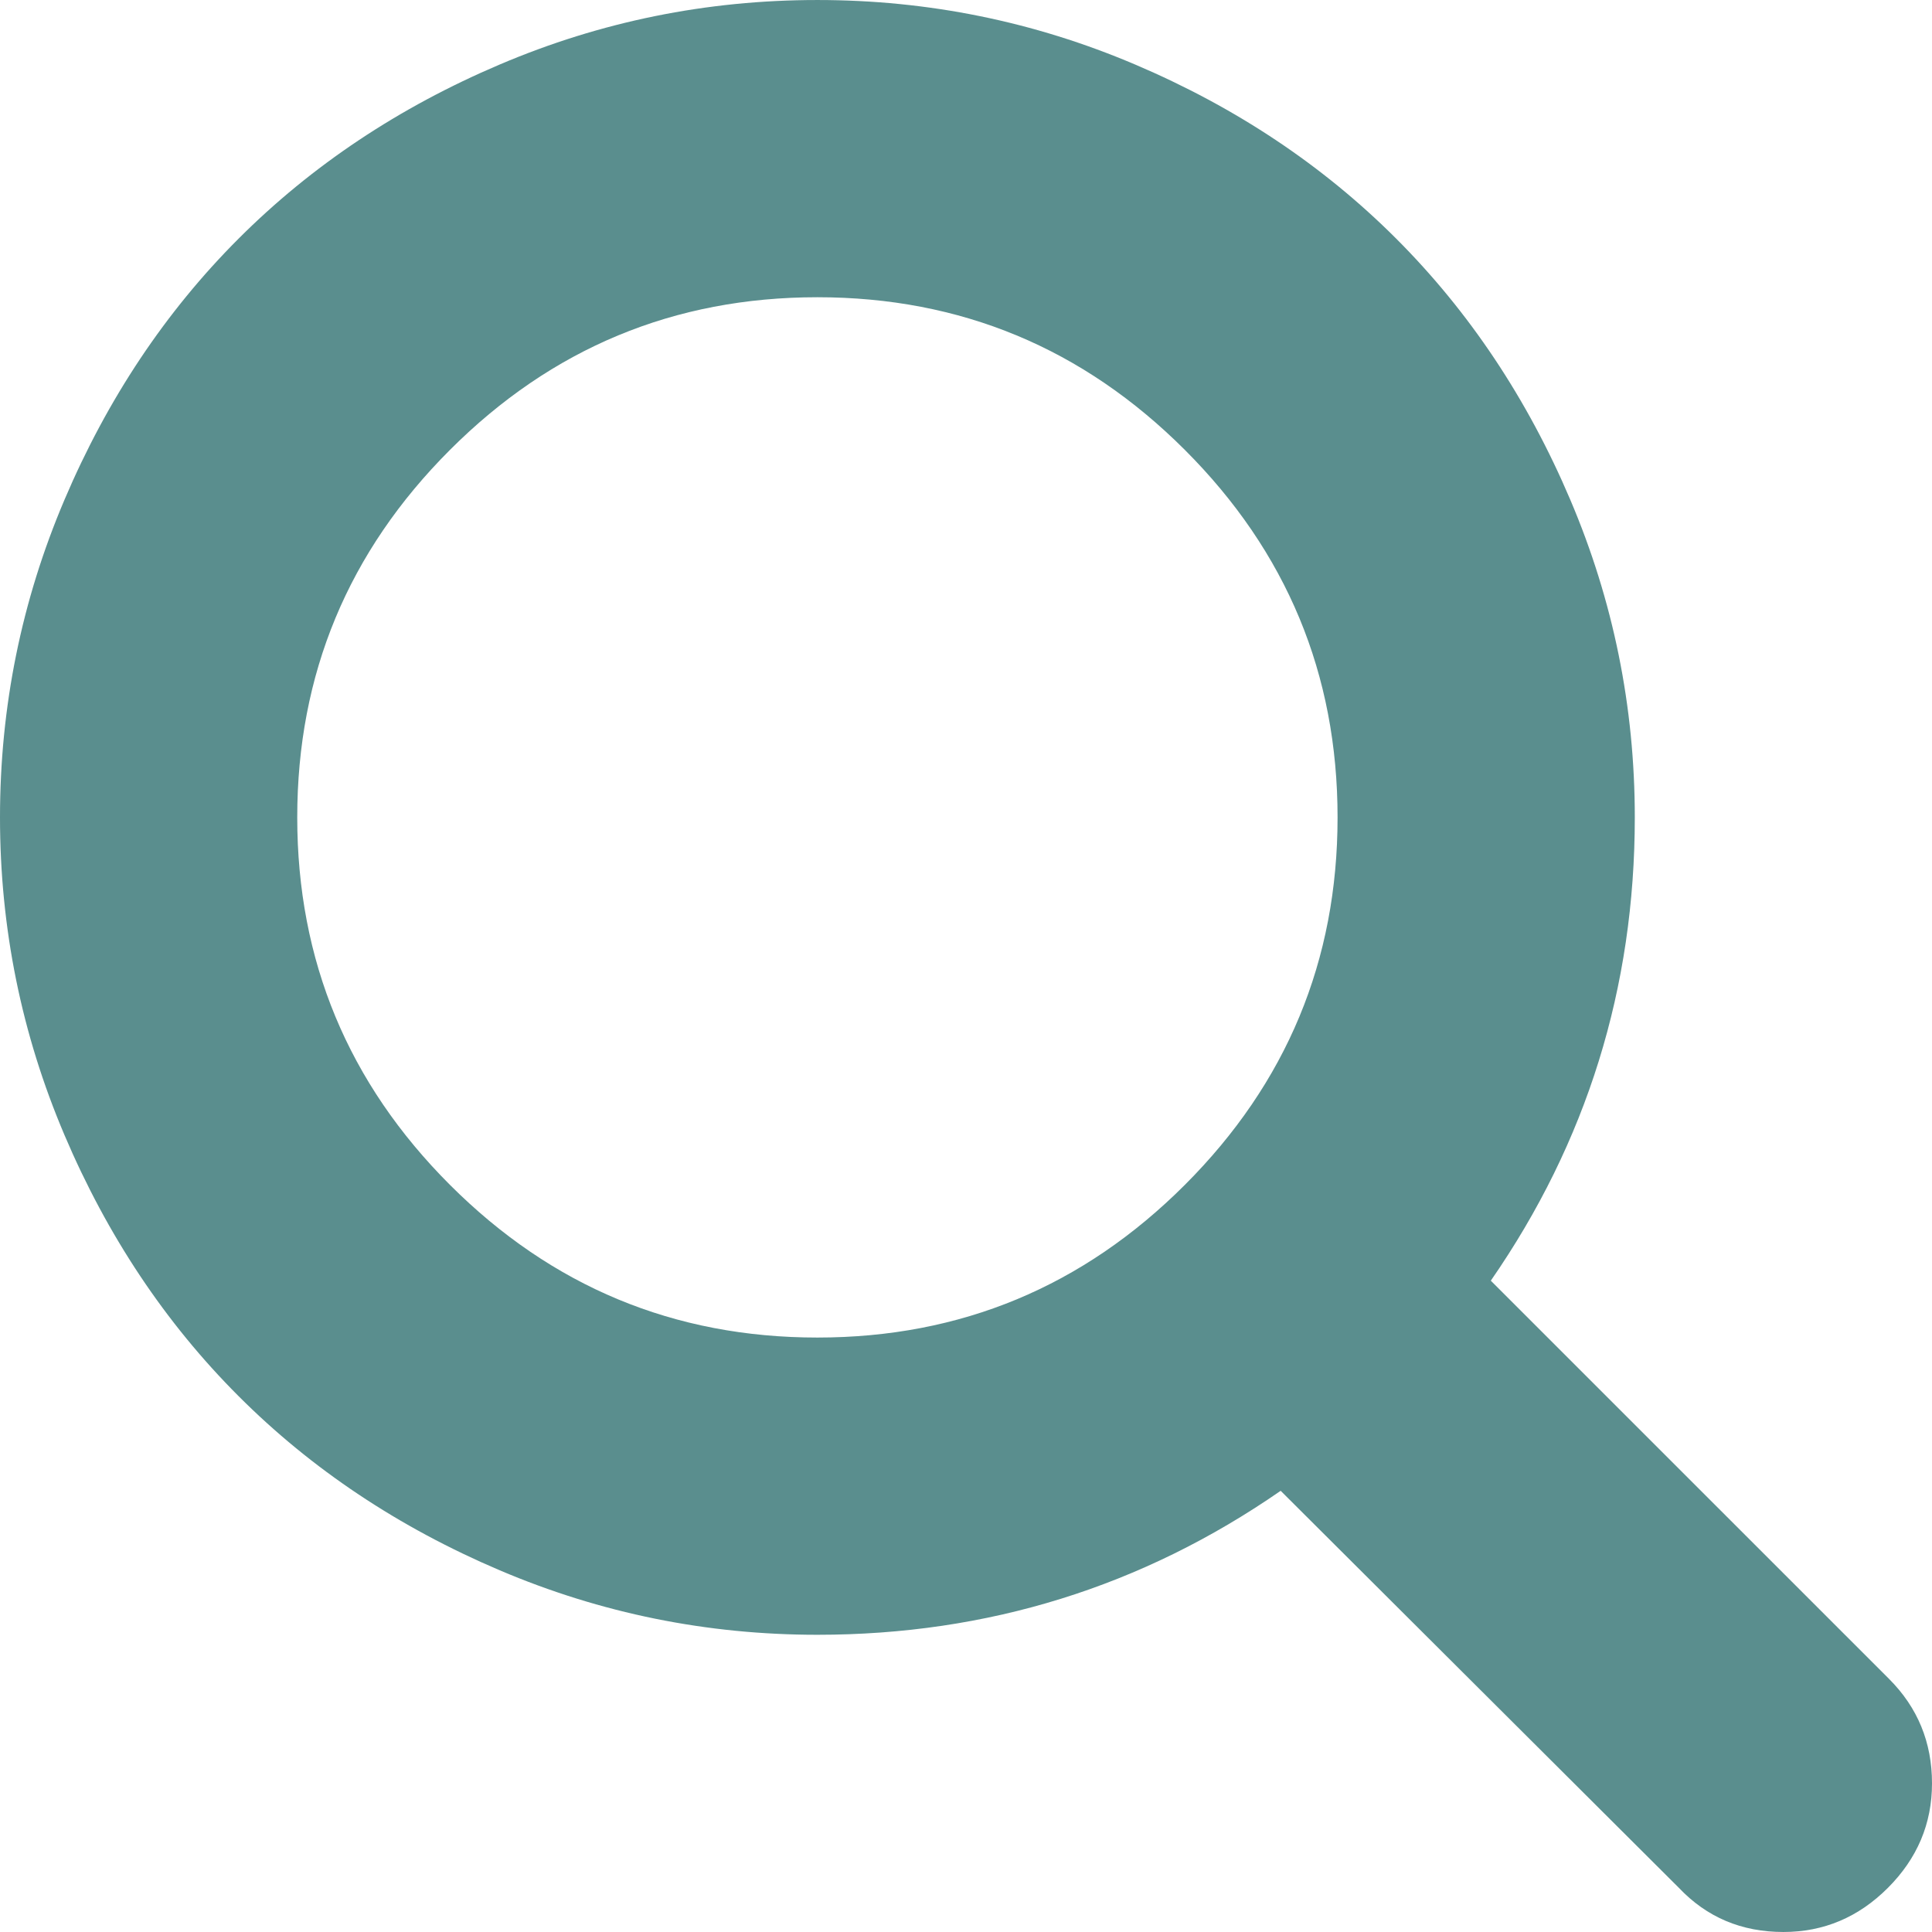
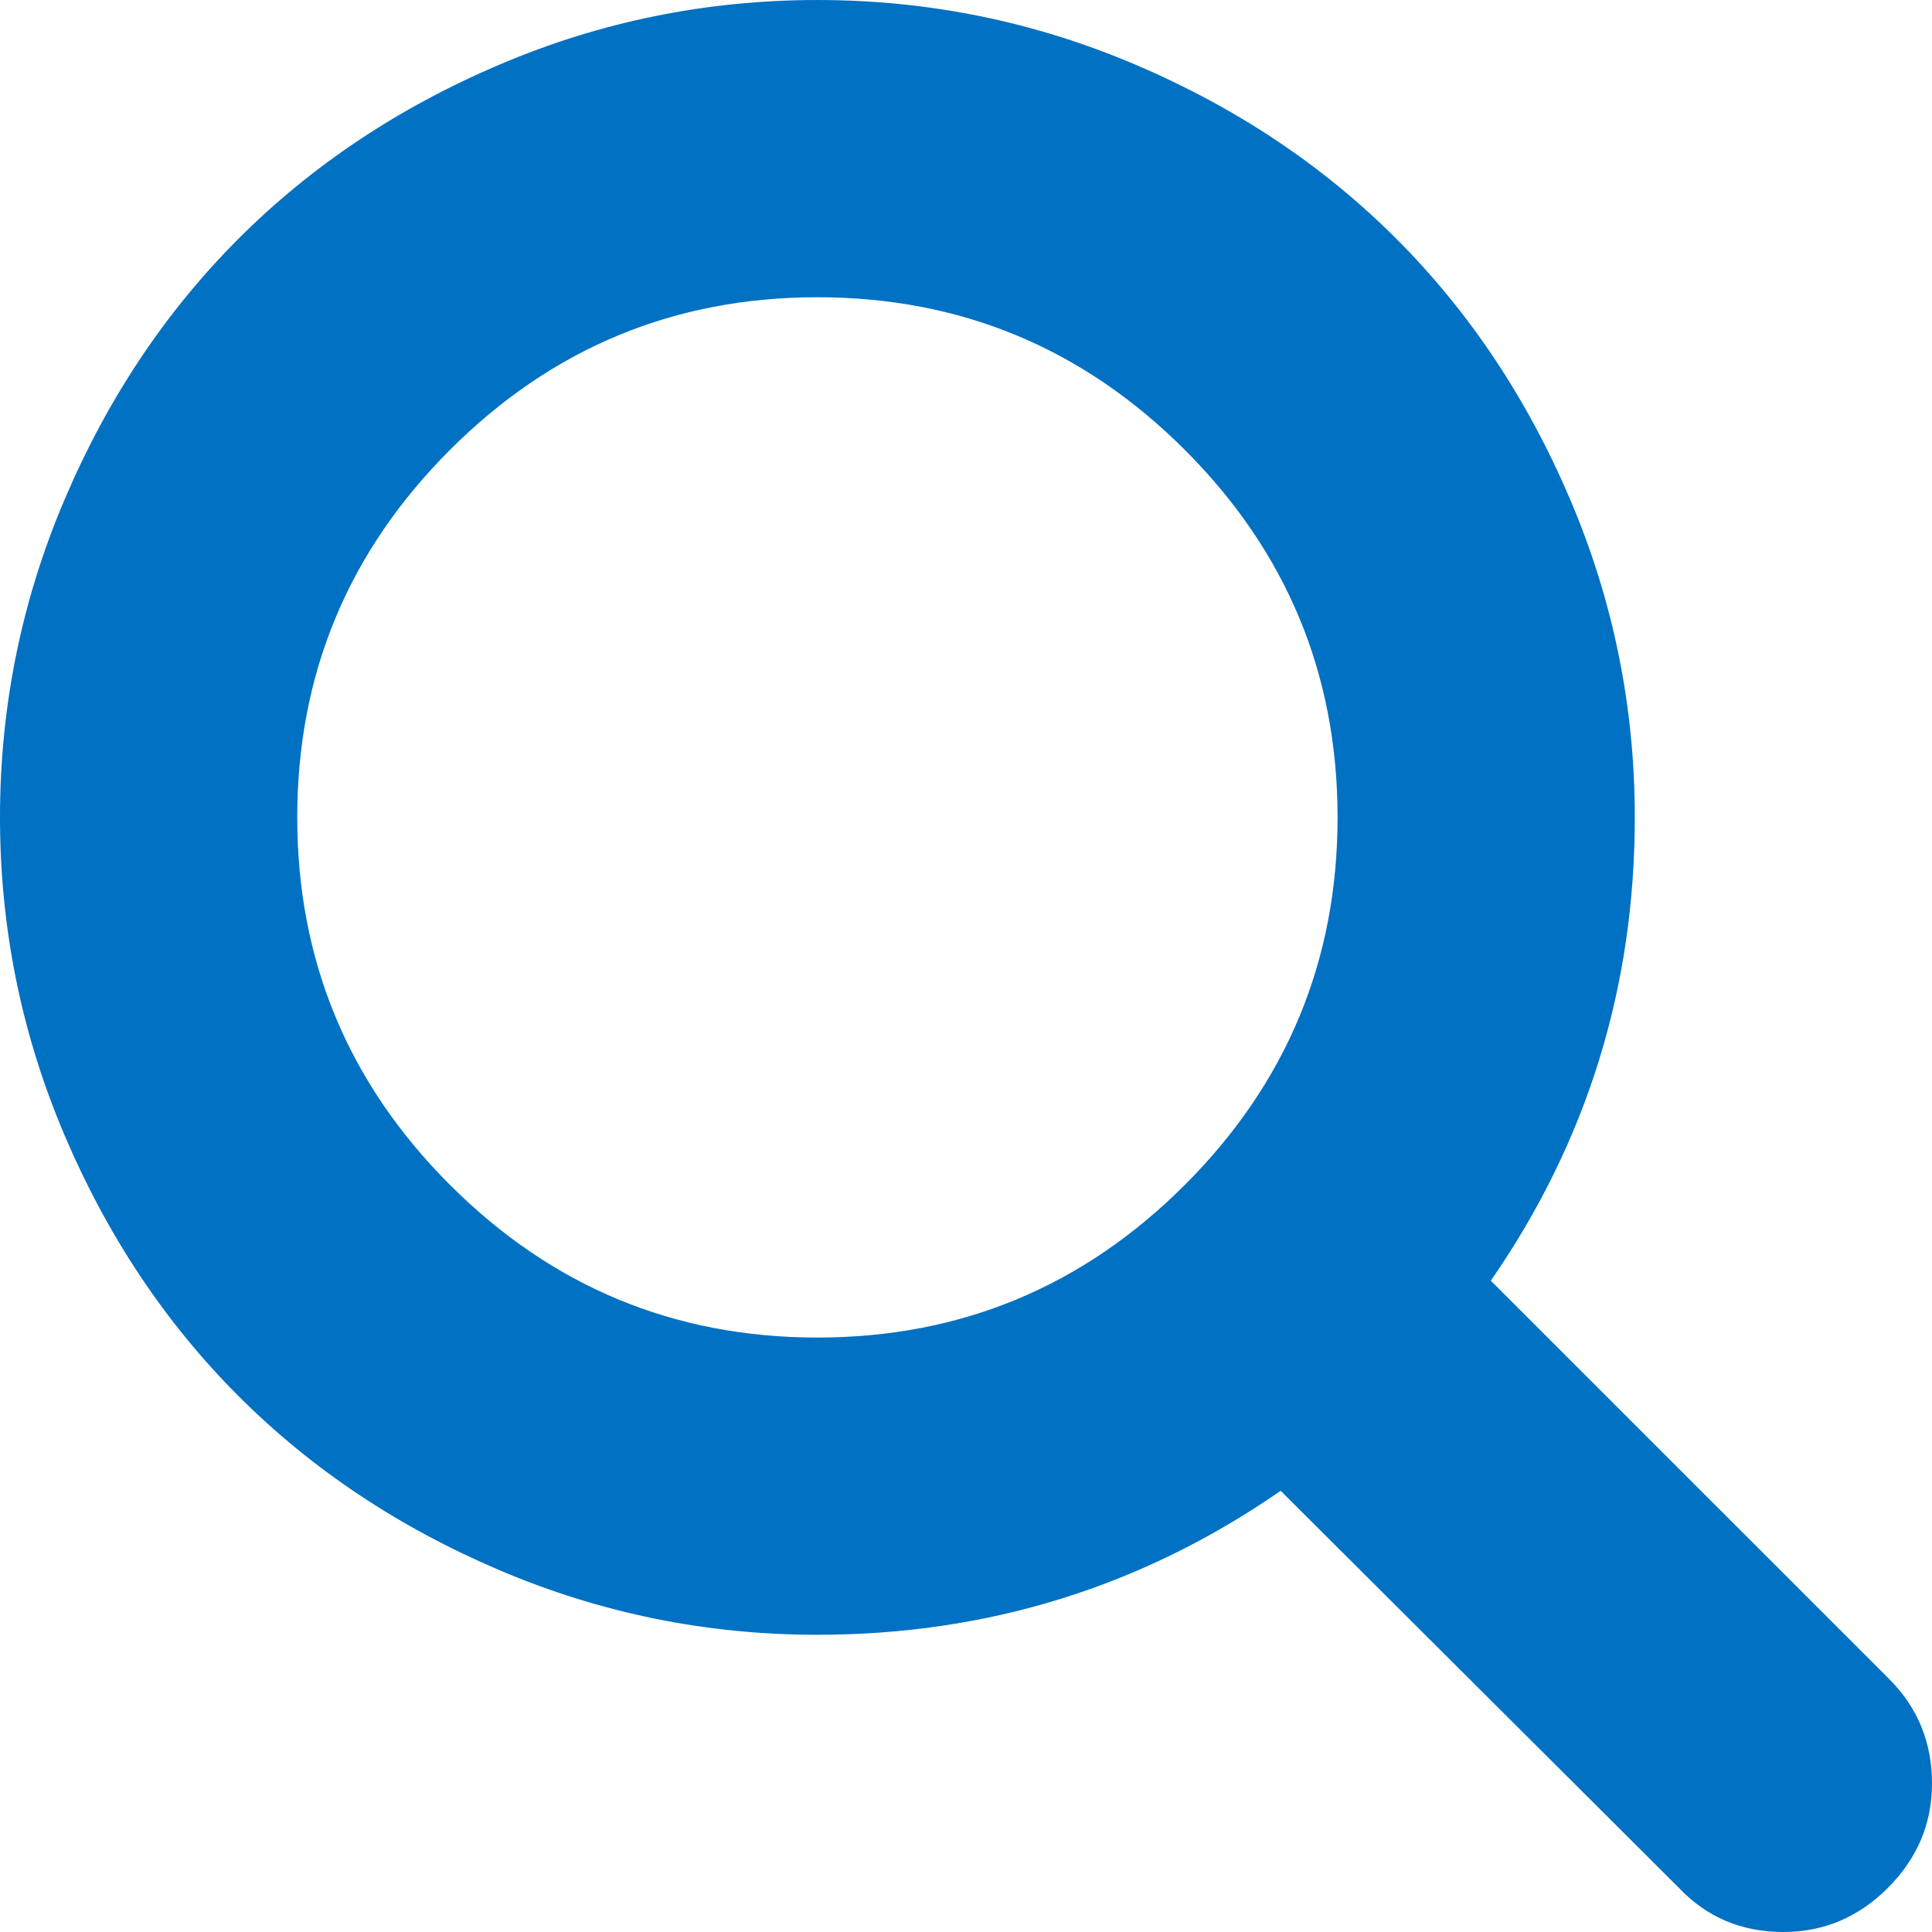
- <svg xmlns="http://www.w3.org/2000/svg" version="1.1" id="Capa_1" x="0px" y="0px" width="475.084px" height="475.084px" viewBox="0 0 475.084 475.084" style="fill:#5A8E8E; enable-background:new 0 0 475.084 475.084;" xml:space="preserve">
+ <svg xmlns="http://www.w3.org/2000/svg" version="1.1" id="Capa_1" x="0px" y="0px" width="475.084px" height="475.084px" viewBox="0 0 475.084 475.084" style="fill:#0071C3; enable-background:new 0 0 475.084 475.084;" xml:space="preserve">
  <g>
    <path d="M464.524,412.846l-97.929-97.925c23.6-34.068,35.406-72.047,35.406-113.917c0-27.218-5.284-53.249-15.852-78.087   c-10.561-24.842-24.838-46.254-42.825-64.241c-17.987-17.987-39.396-32.264-64.233-42.826   C254.246,5.285,228.217,0.003,200.999,0.003c-27.216,0-53.247,5.282-78.085,15.847C98.072,26.412,76.66,40.689,58.673,58.676   c-17.989,17.987-32.264,39.403-42.827,64.241C5.282,147.758,0,173.786,0,201.004c0,27.216,5.282,53.238,15.846,78.083   c10.562,24.838,24.838,46.247,42.827,64.234c17.987,17.993,39.403,32.264,64.241,42.832c24.841,10.563,50.869,15.844,78.085,15.844   c41.879,0,79.852-11.807,113.922-35.405l97.929,97.641c6.852,7.231,15.406,10.849,25.693,10.849   c9.897,0,18.467-3.617,25.694-10.849c7.23-7.23,10.848-15.796,10.848-25.693C475.088,428.458,471.567,419.889,464.524,412.846z    M291.363,291.358c-25.029,25.033-55.148,37.549-90.364,37.549c-35.21,0-65.329-12.519-90.36-37.549   c-25.031-25.029-37.546-55.144-37.546-90.36c0-35.21,12.518-65.334,37.546-90.36c25.026-25.032,55.15-37.546,90.36-37.546   c35.212,0,65.331,12.519,90.364,37.546c25.033,25.026,37.548,55.15,37.548,90.36C328.911,236.214,316.392,266.329,291.363,291.358z   " />
  </g>
  <g>
</g>
  <g>
</g>
  <g>
</g>
  <g>
</g>
  <g>
</g>
  <g>
</g>
  <g>
</g>
  <g>
</g>
  <g>
</g>
  <g>
</g>
  <g>
</g>
  <g>
</g>
  <g>
</g>
  <g>
</g>
  <g>
</g>
</svg>
